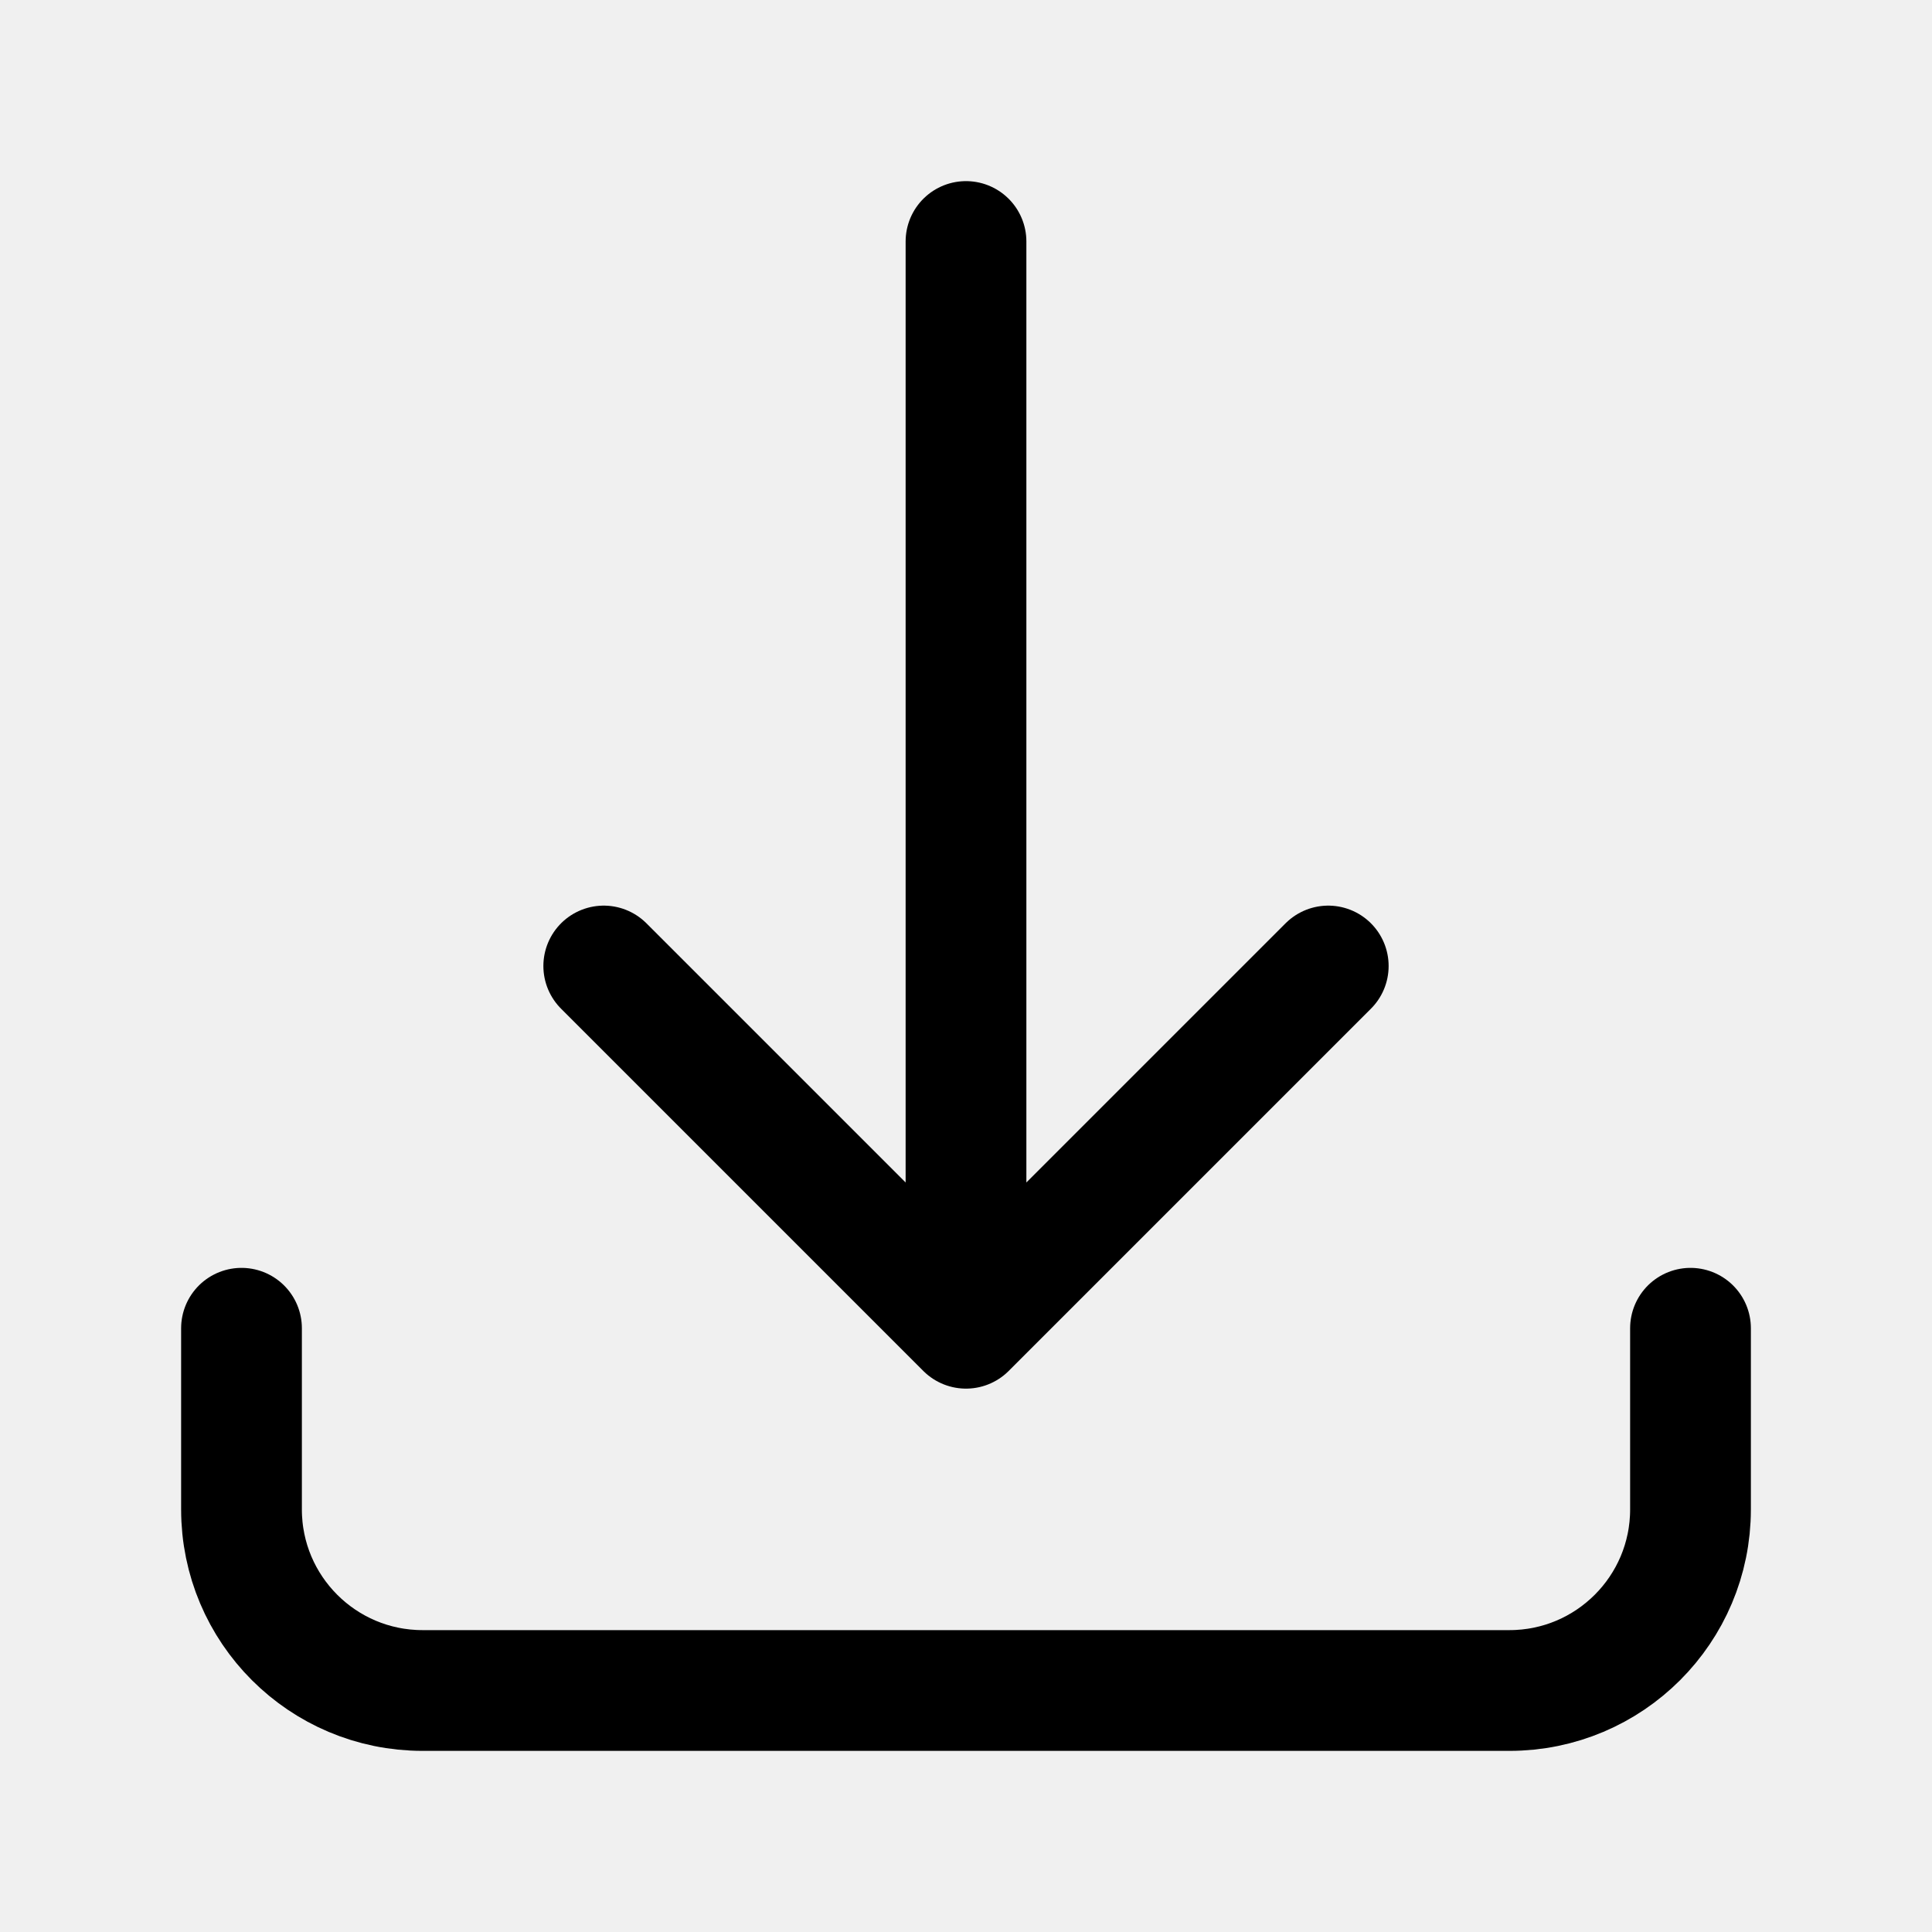
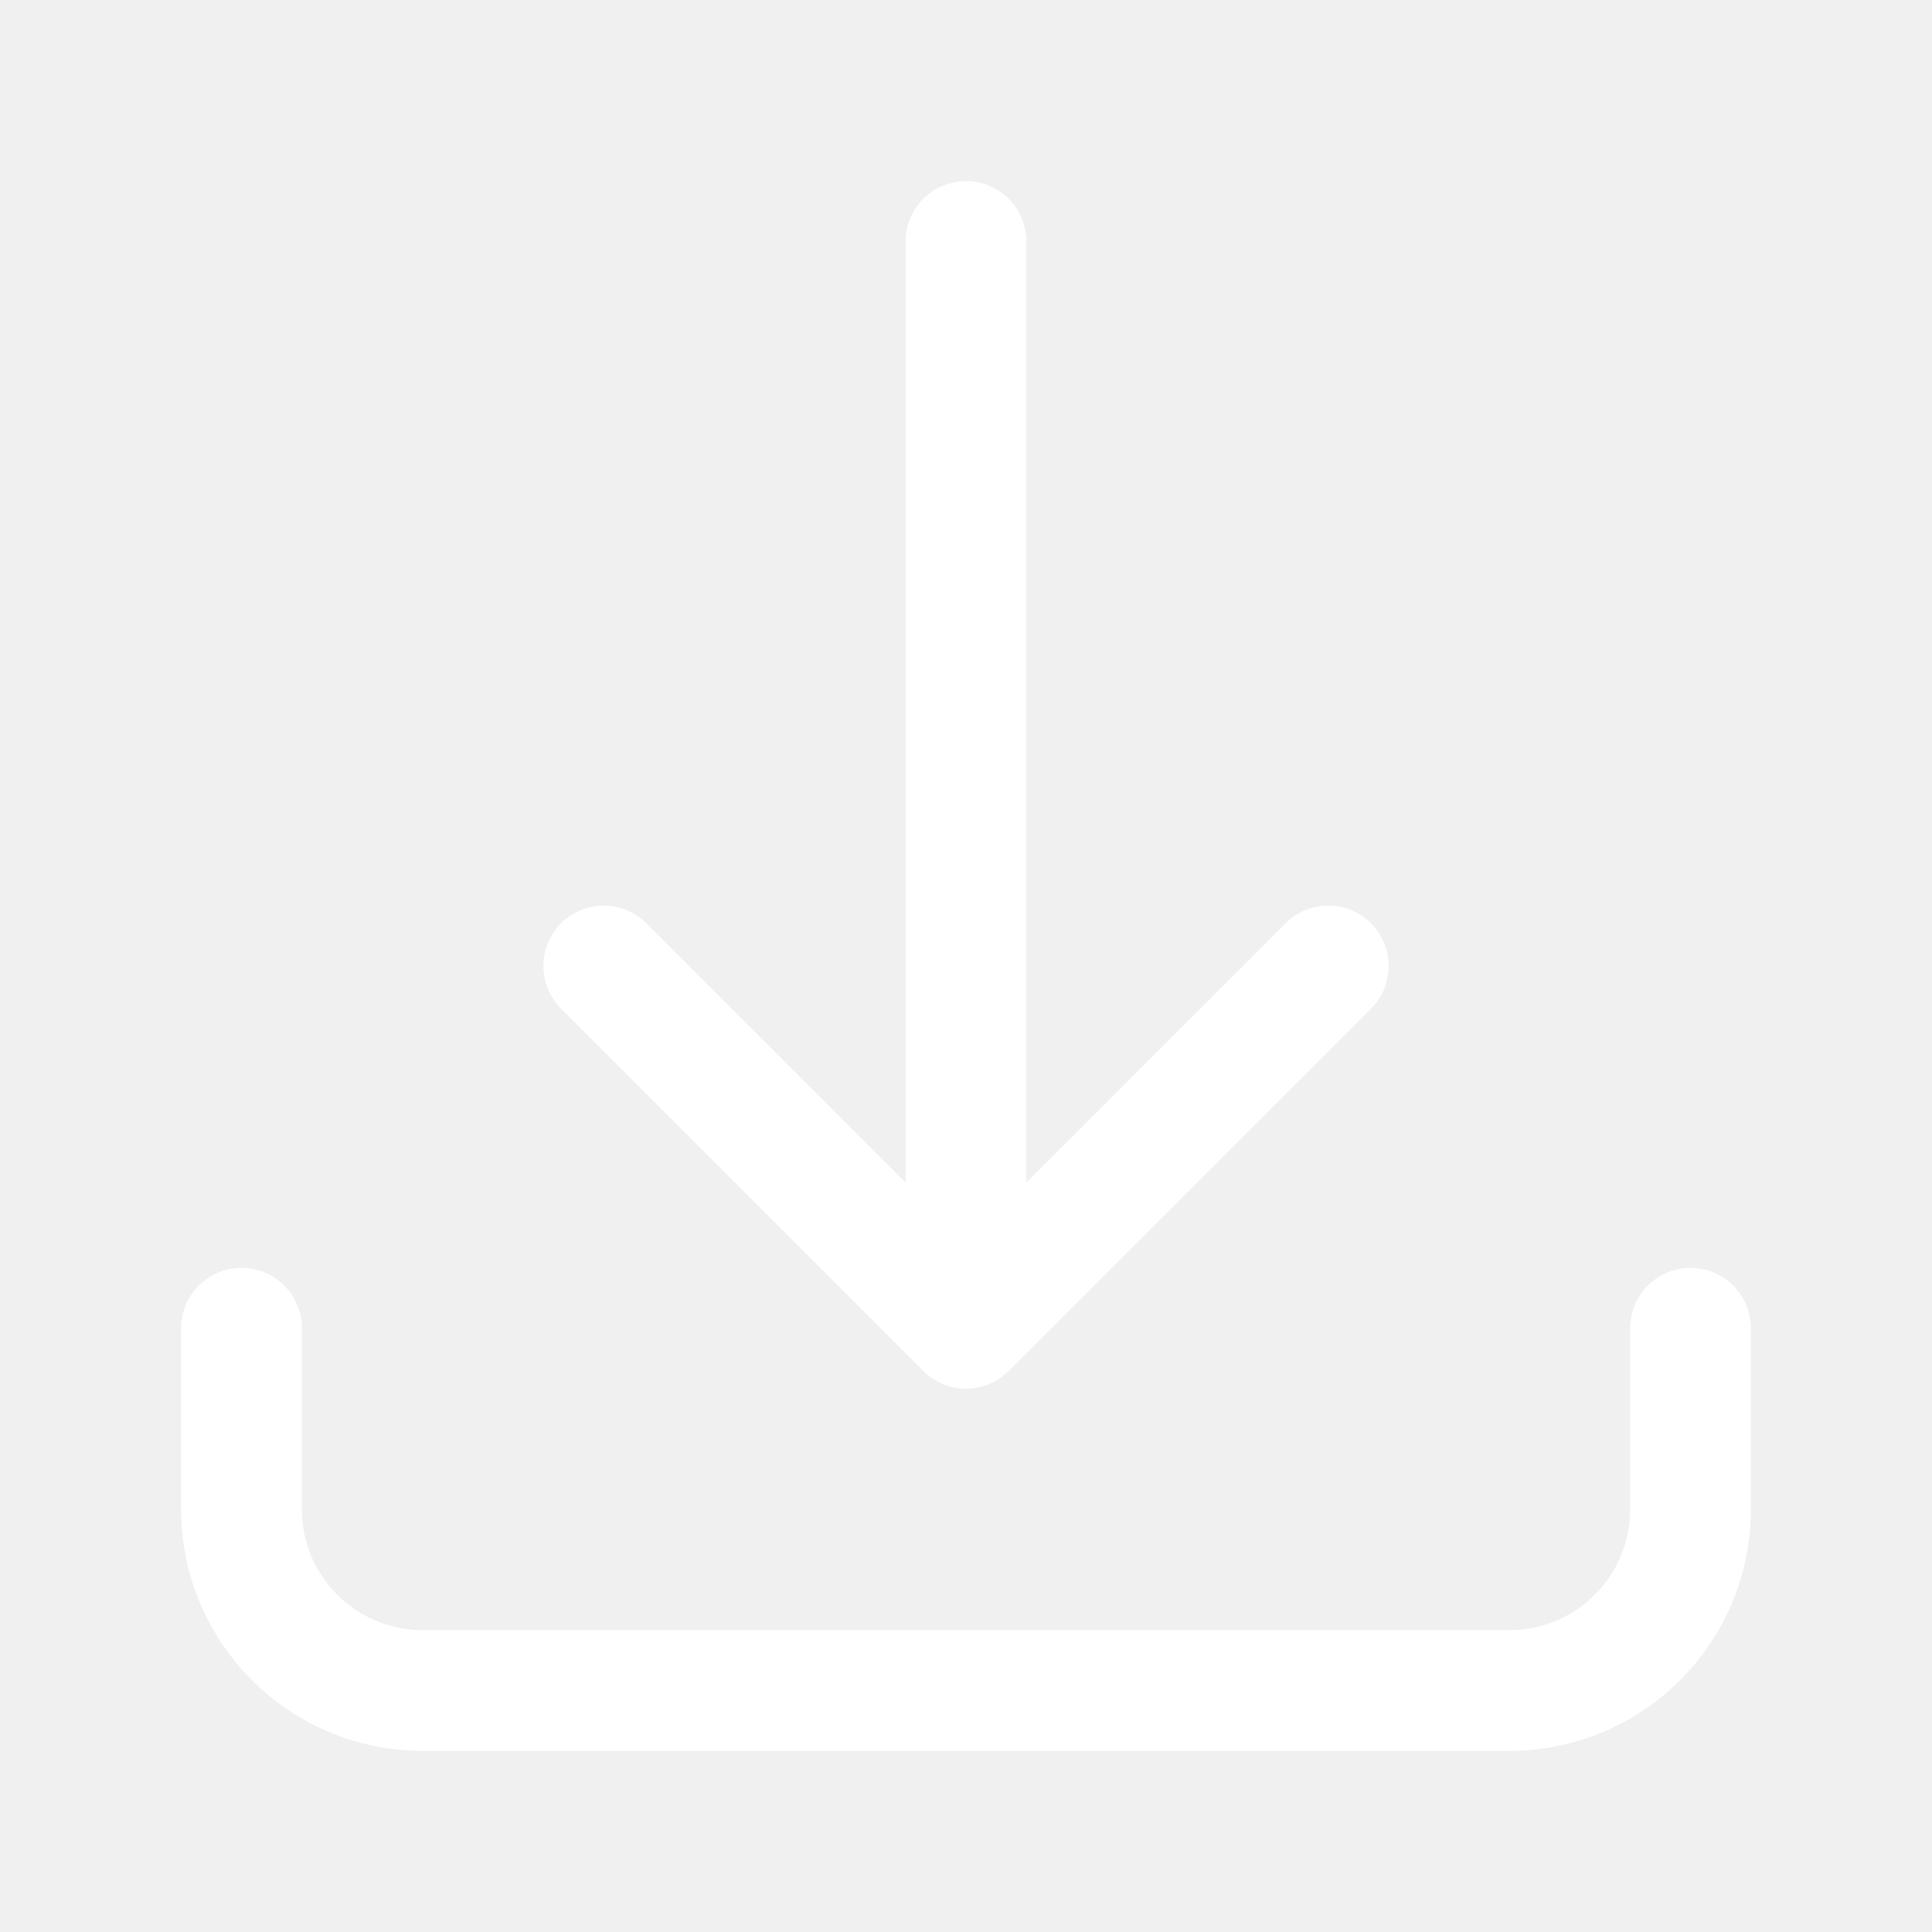
<svg xmlns="http://www.w3.org/2000/svg" fill="none" viewBox="0 0 24 24" stroke-width="1.5" stroke="currentColor" class="w-6 h-6">
-   <path stroke-linecap="round" stroke-linejoin="round" d="M3 16.5v2.25A2.25 2.25 0 005.25 21h13.5A2.25 2.25 0 0021 18.75V16.5M16.5 12L12 16.5m0 0L7.5 12m4.5 4.5V3" />
+   <path stroke-linecap="round" stroke="white" stroke-linejoin="round" d="M3 16.5v2.25A2.25 2.25 0 005.25 21h13.5A2.25 2.25 0 0021 18.75V16.5M16.5 12L12 16.5m0 0L7.5 12m4.5 4.5V3" />
</svg>
